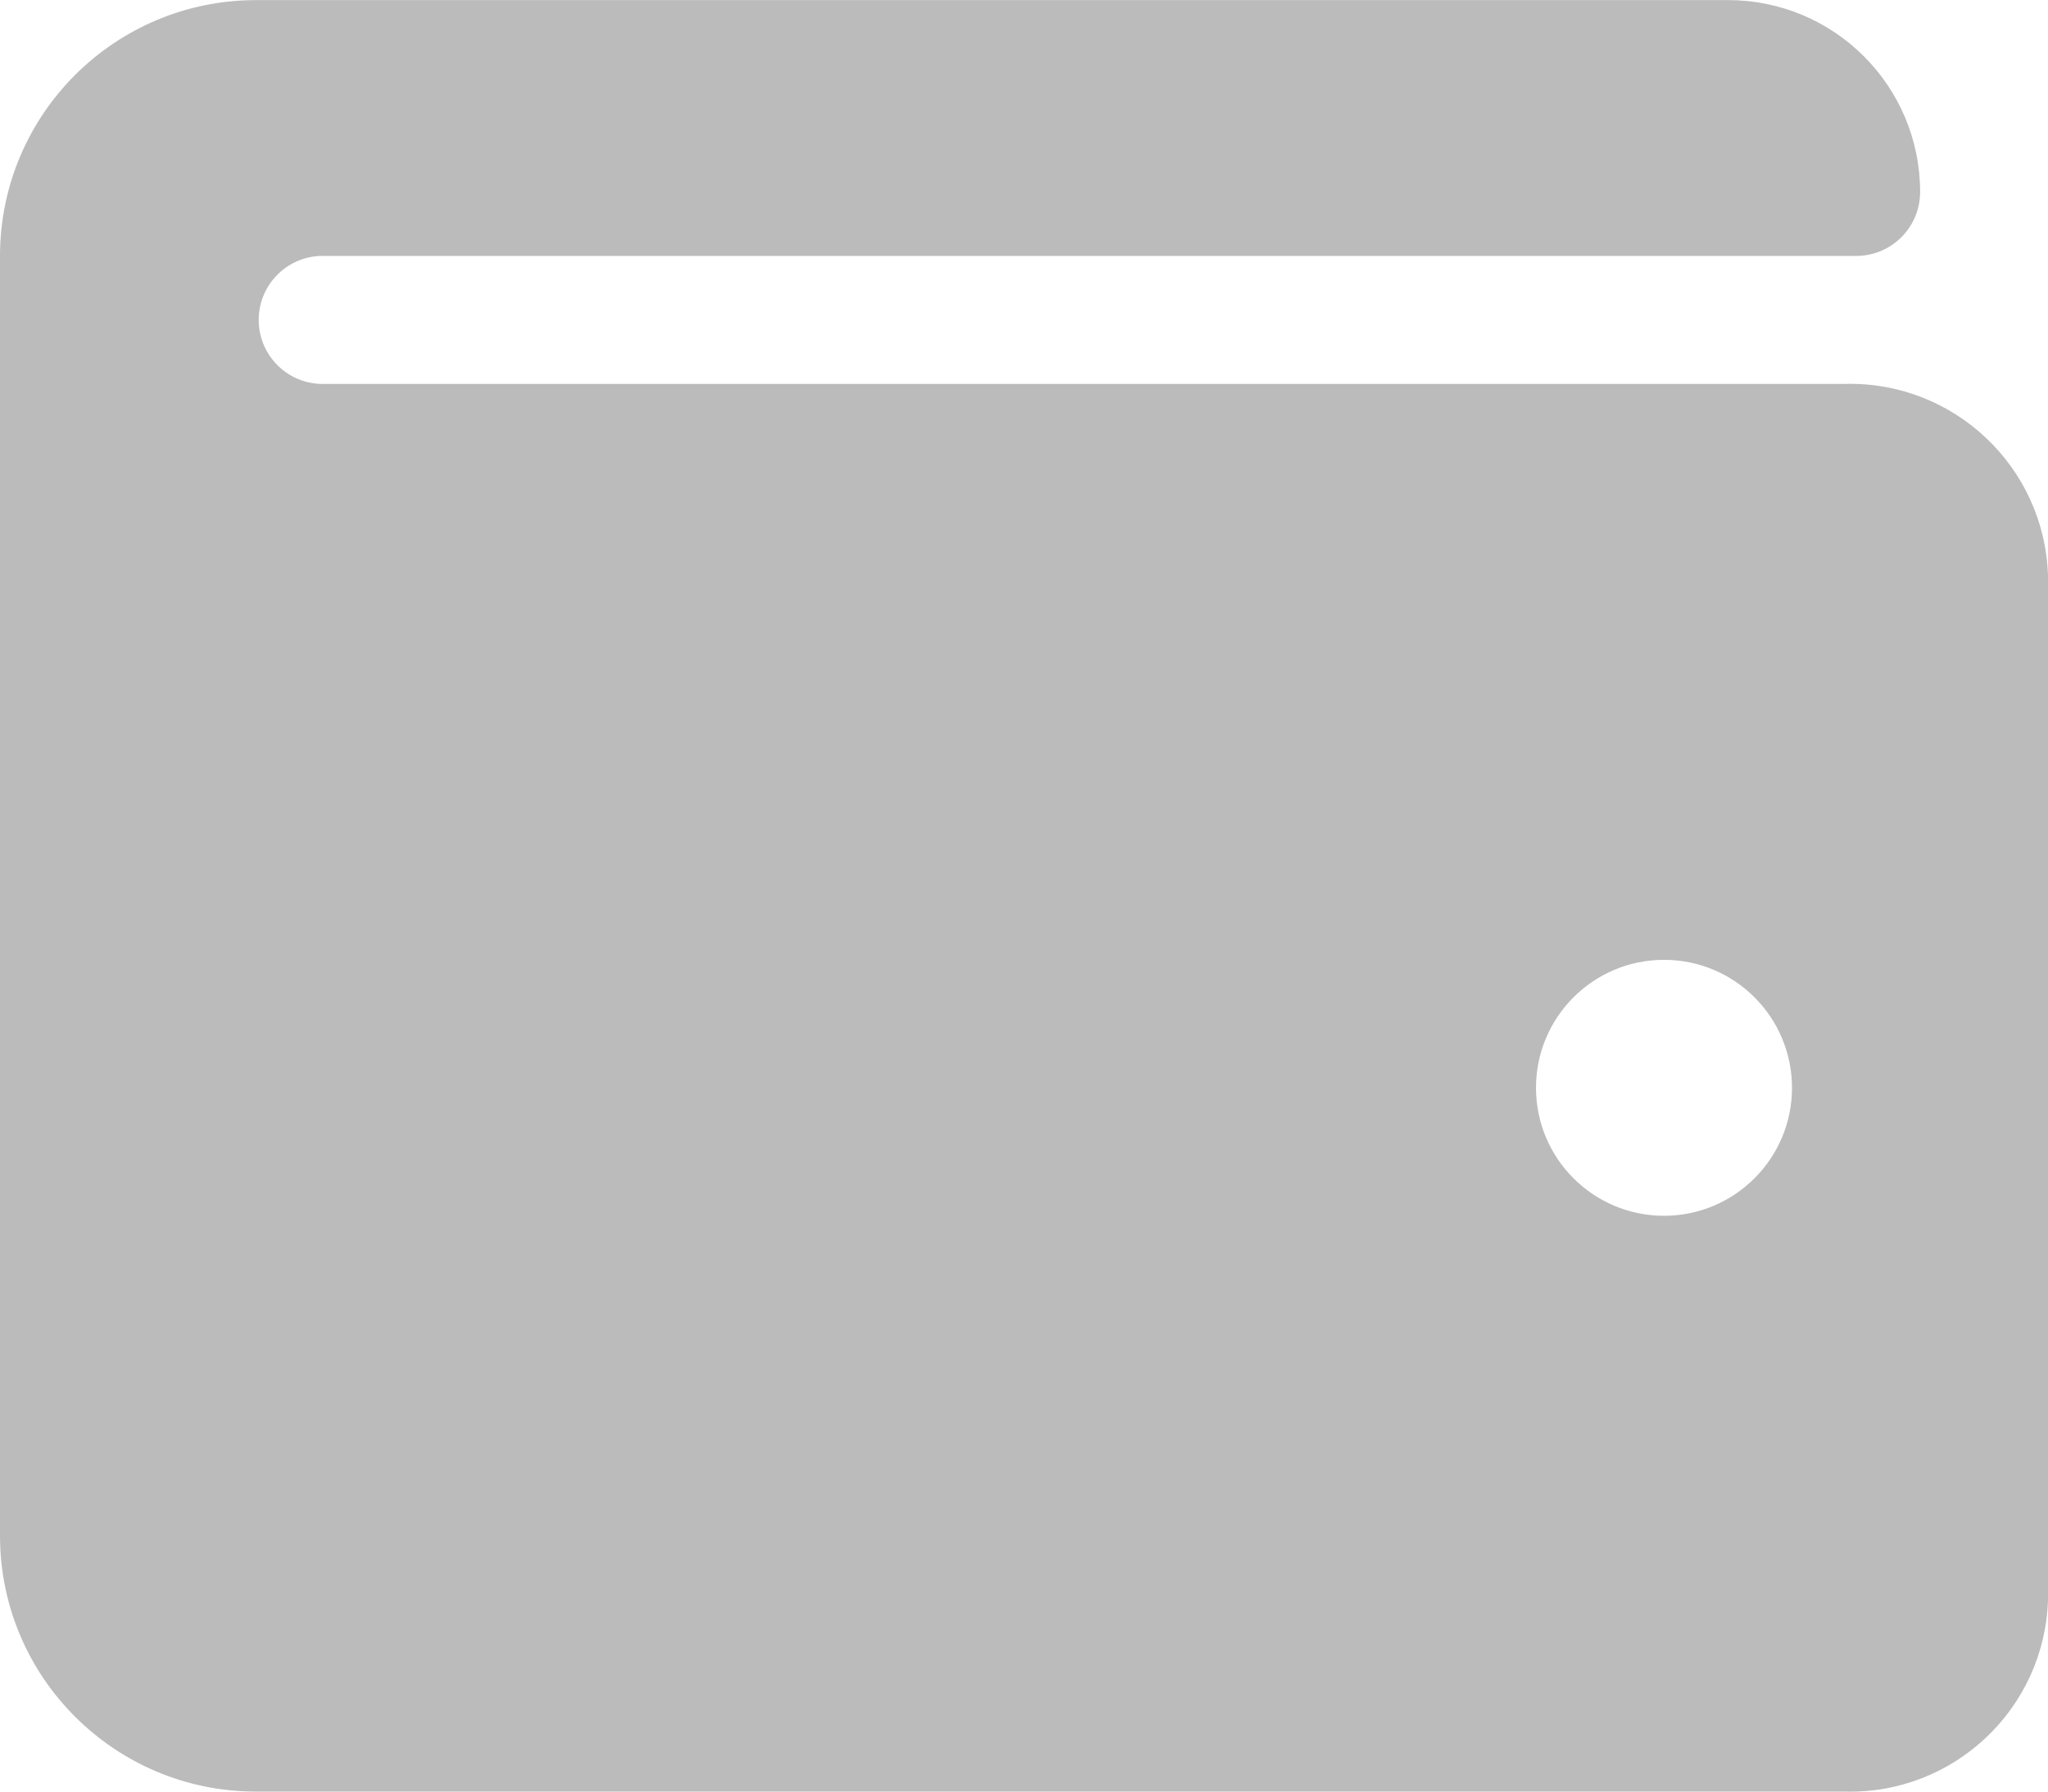
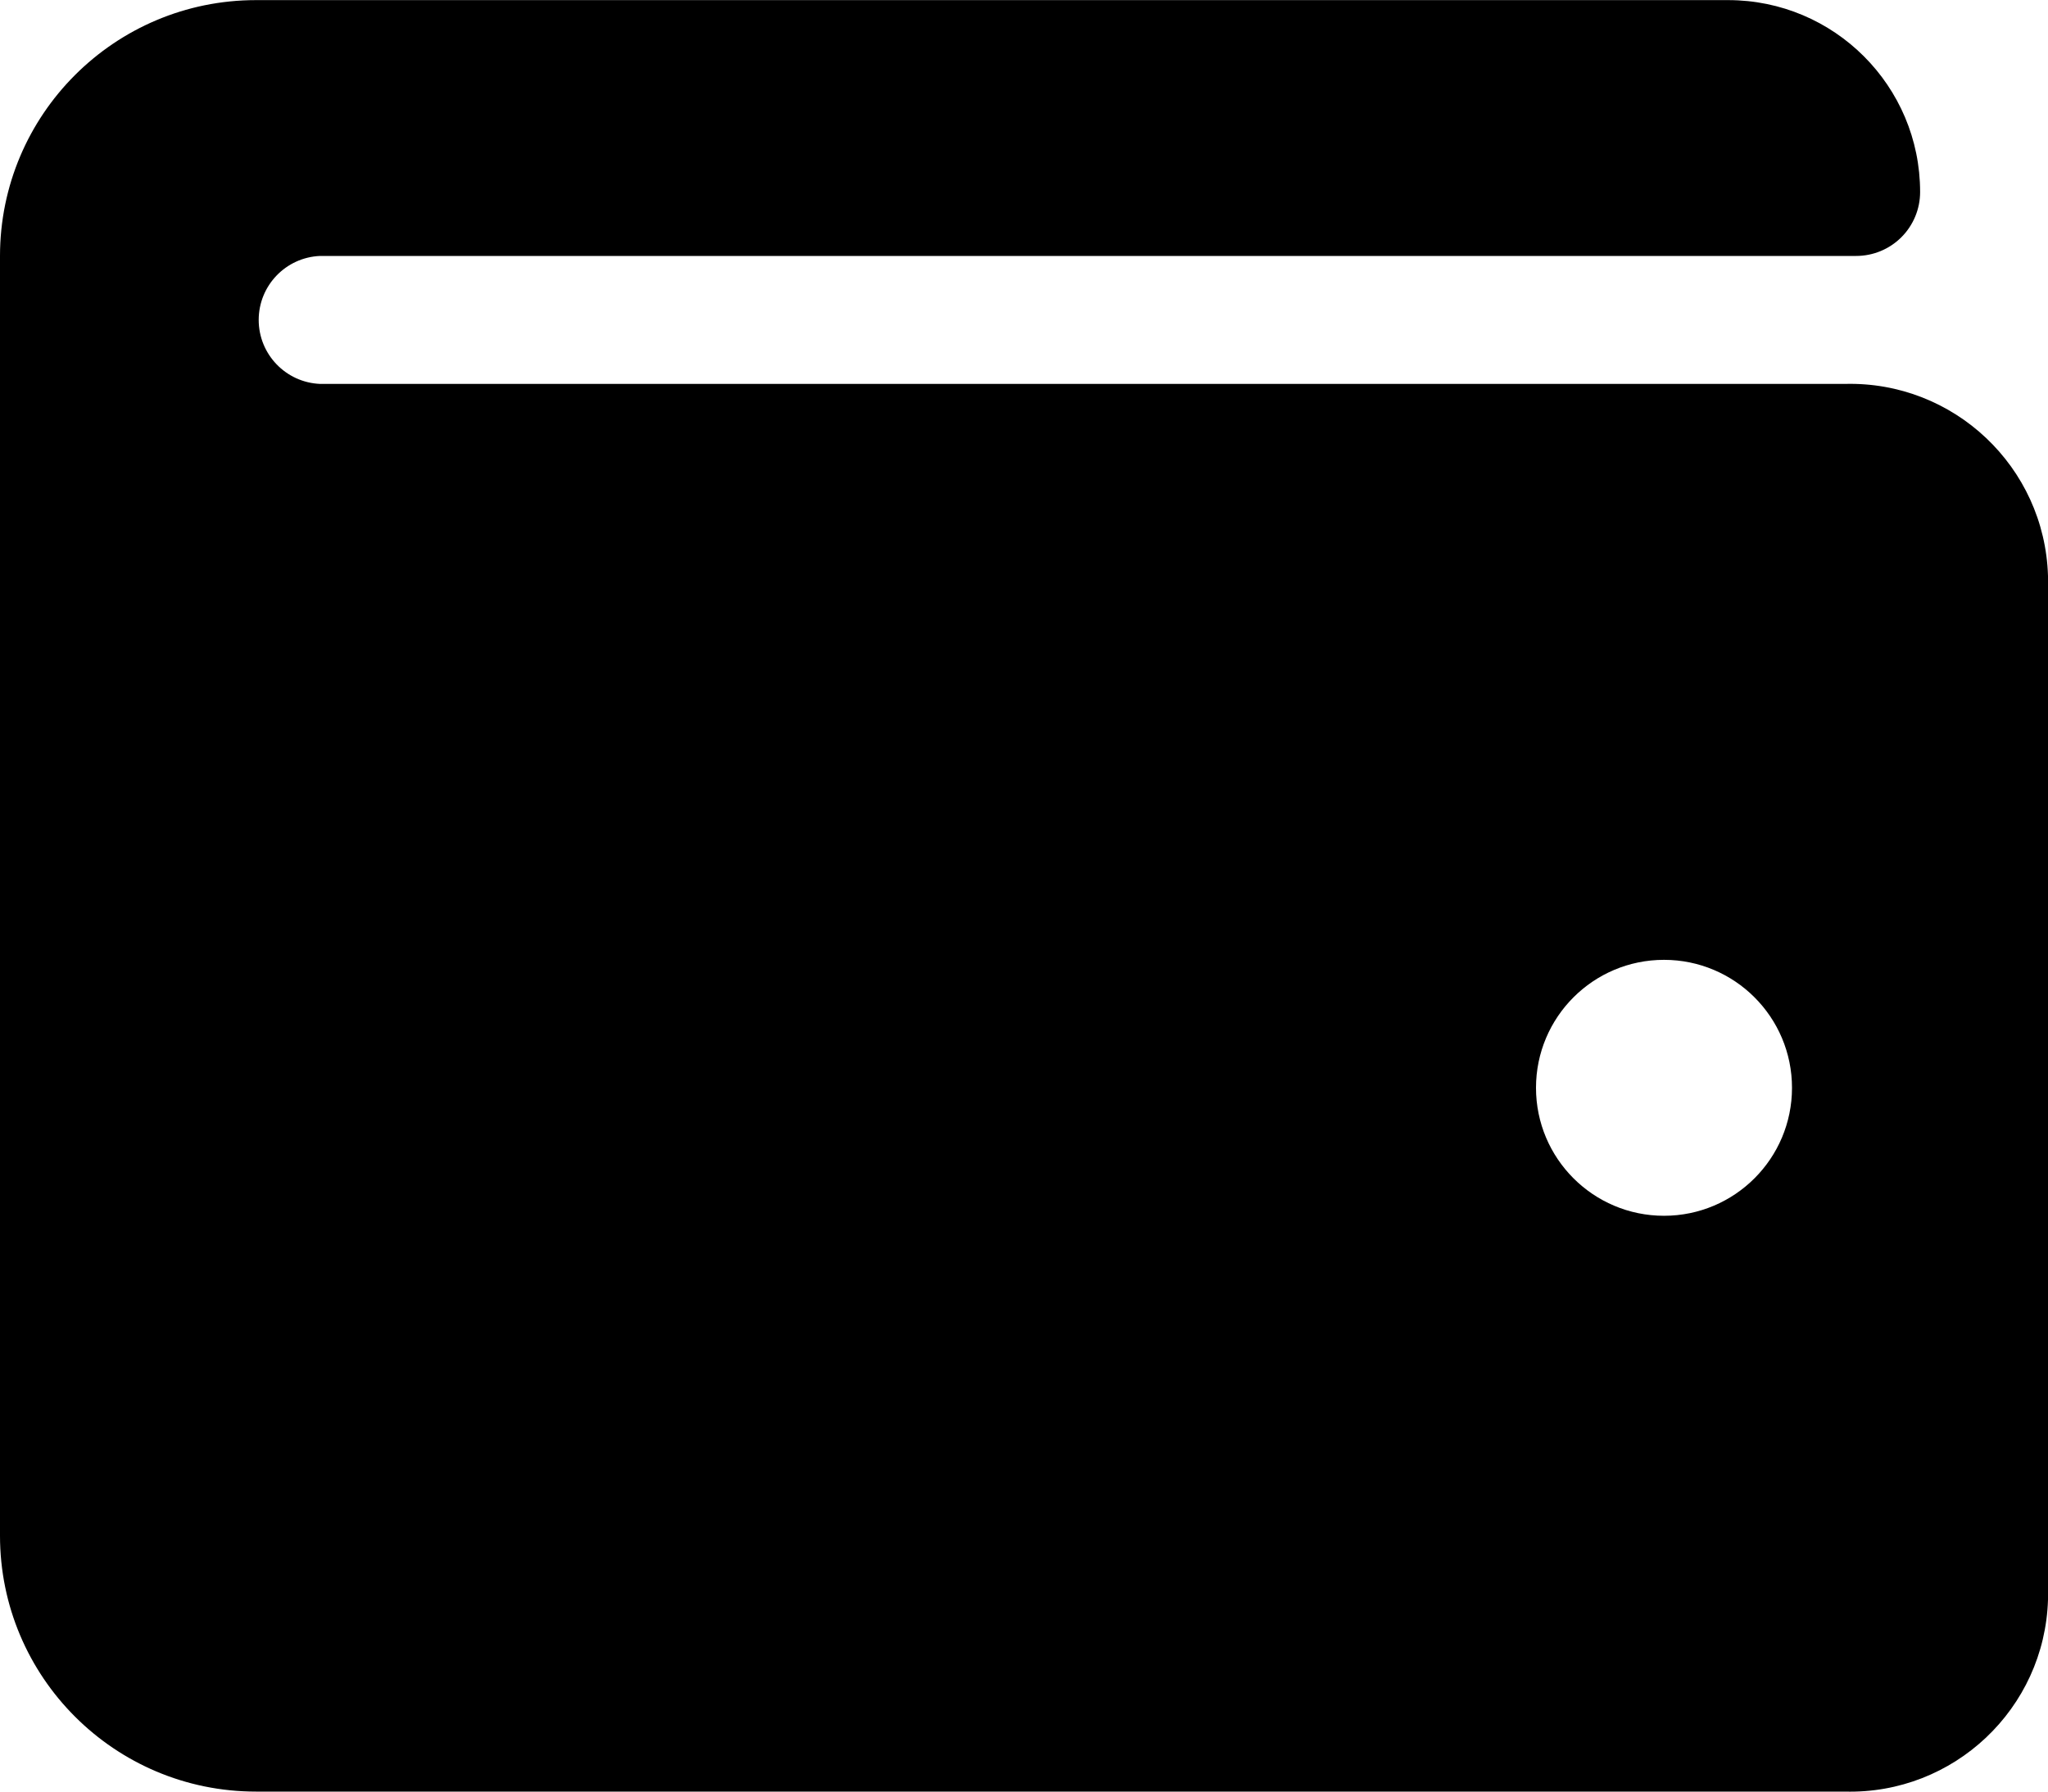
<svg xmlns="http://www.w3.org/2000/svg" width="18" height="15.75" viewBox="0 0 18 15.75">
-   <path id="Icon_awesome-wallet" data-name="Icon awesome-wallet" d="M16.214,4.5H2.813a.563.563,0,0,1,0-1.125h13.5a.562.562,0,0,0,.563-.562,1.687,1.687,0,0,0-1.687-1.687H2.25A2.25,2.25,0,0,0,0,3.375v11.25a2.25,2.25,0,0,0,2.25,2.25H16.214A1.741,1.741,0,0,0,18,15.188v-9A1.741,1.741,0,0,0,16.214,4.5Zm-1.589,7.313a1.125,1.125,0,1,1,1.125-1.125A1.125,1.125,0,0,1,14.625,11.813Z" transform="translate(0 -1.125)" fill="#bbb" />
+   <path id="Icon_awesome-wallet" data-name="Icon awesome-wallet" d="M16.214,4.5H2.813a.563.563,0,0,1,0-1.125h13.5a.562.562,0,0,0,.563-.562,1.687,1.687,0,0,0-1.687-1.687H2.25A2.25,2.25,0,0,0,0,3.375v11.25a2.25,2.25,0,0,0,2.25,2.25H16.214A1.741,1.741,0,0,0,18,15.188v-9A1.741,1.741,0,0,0,16.214,4.5Zm-1.589,7.313a1.125,1.125,0,1,1,1.125-1.125A1.125,1.125,0,0,1,14.625,11.813Z" transform="translate(0 -1.125)" />
</svg>
